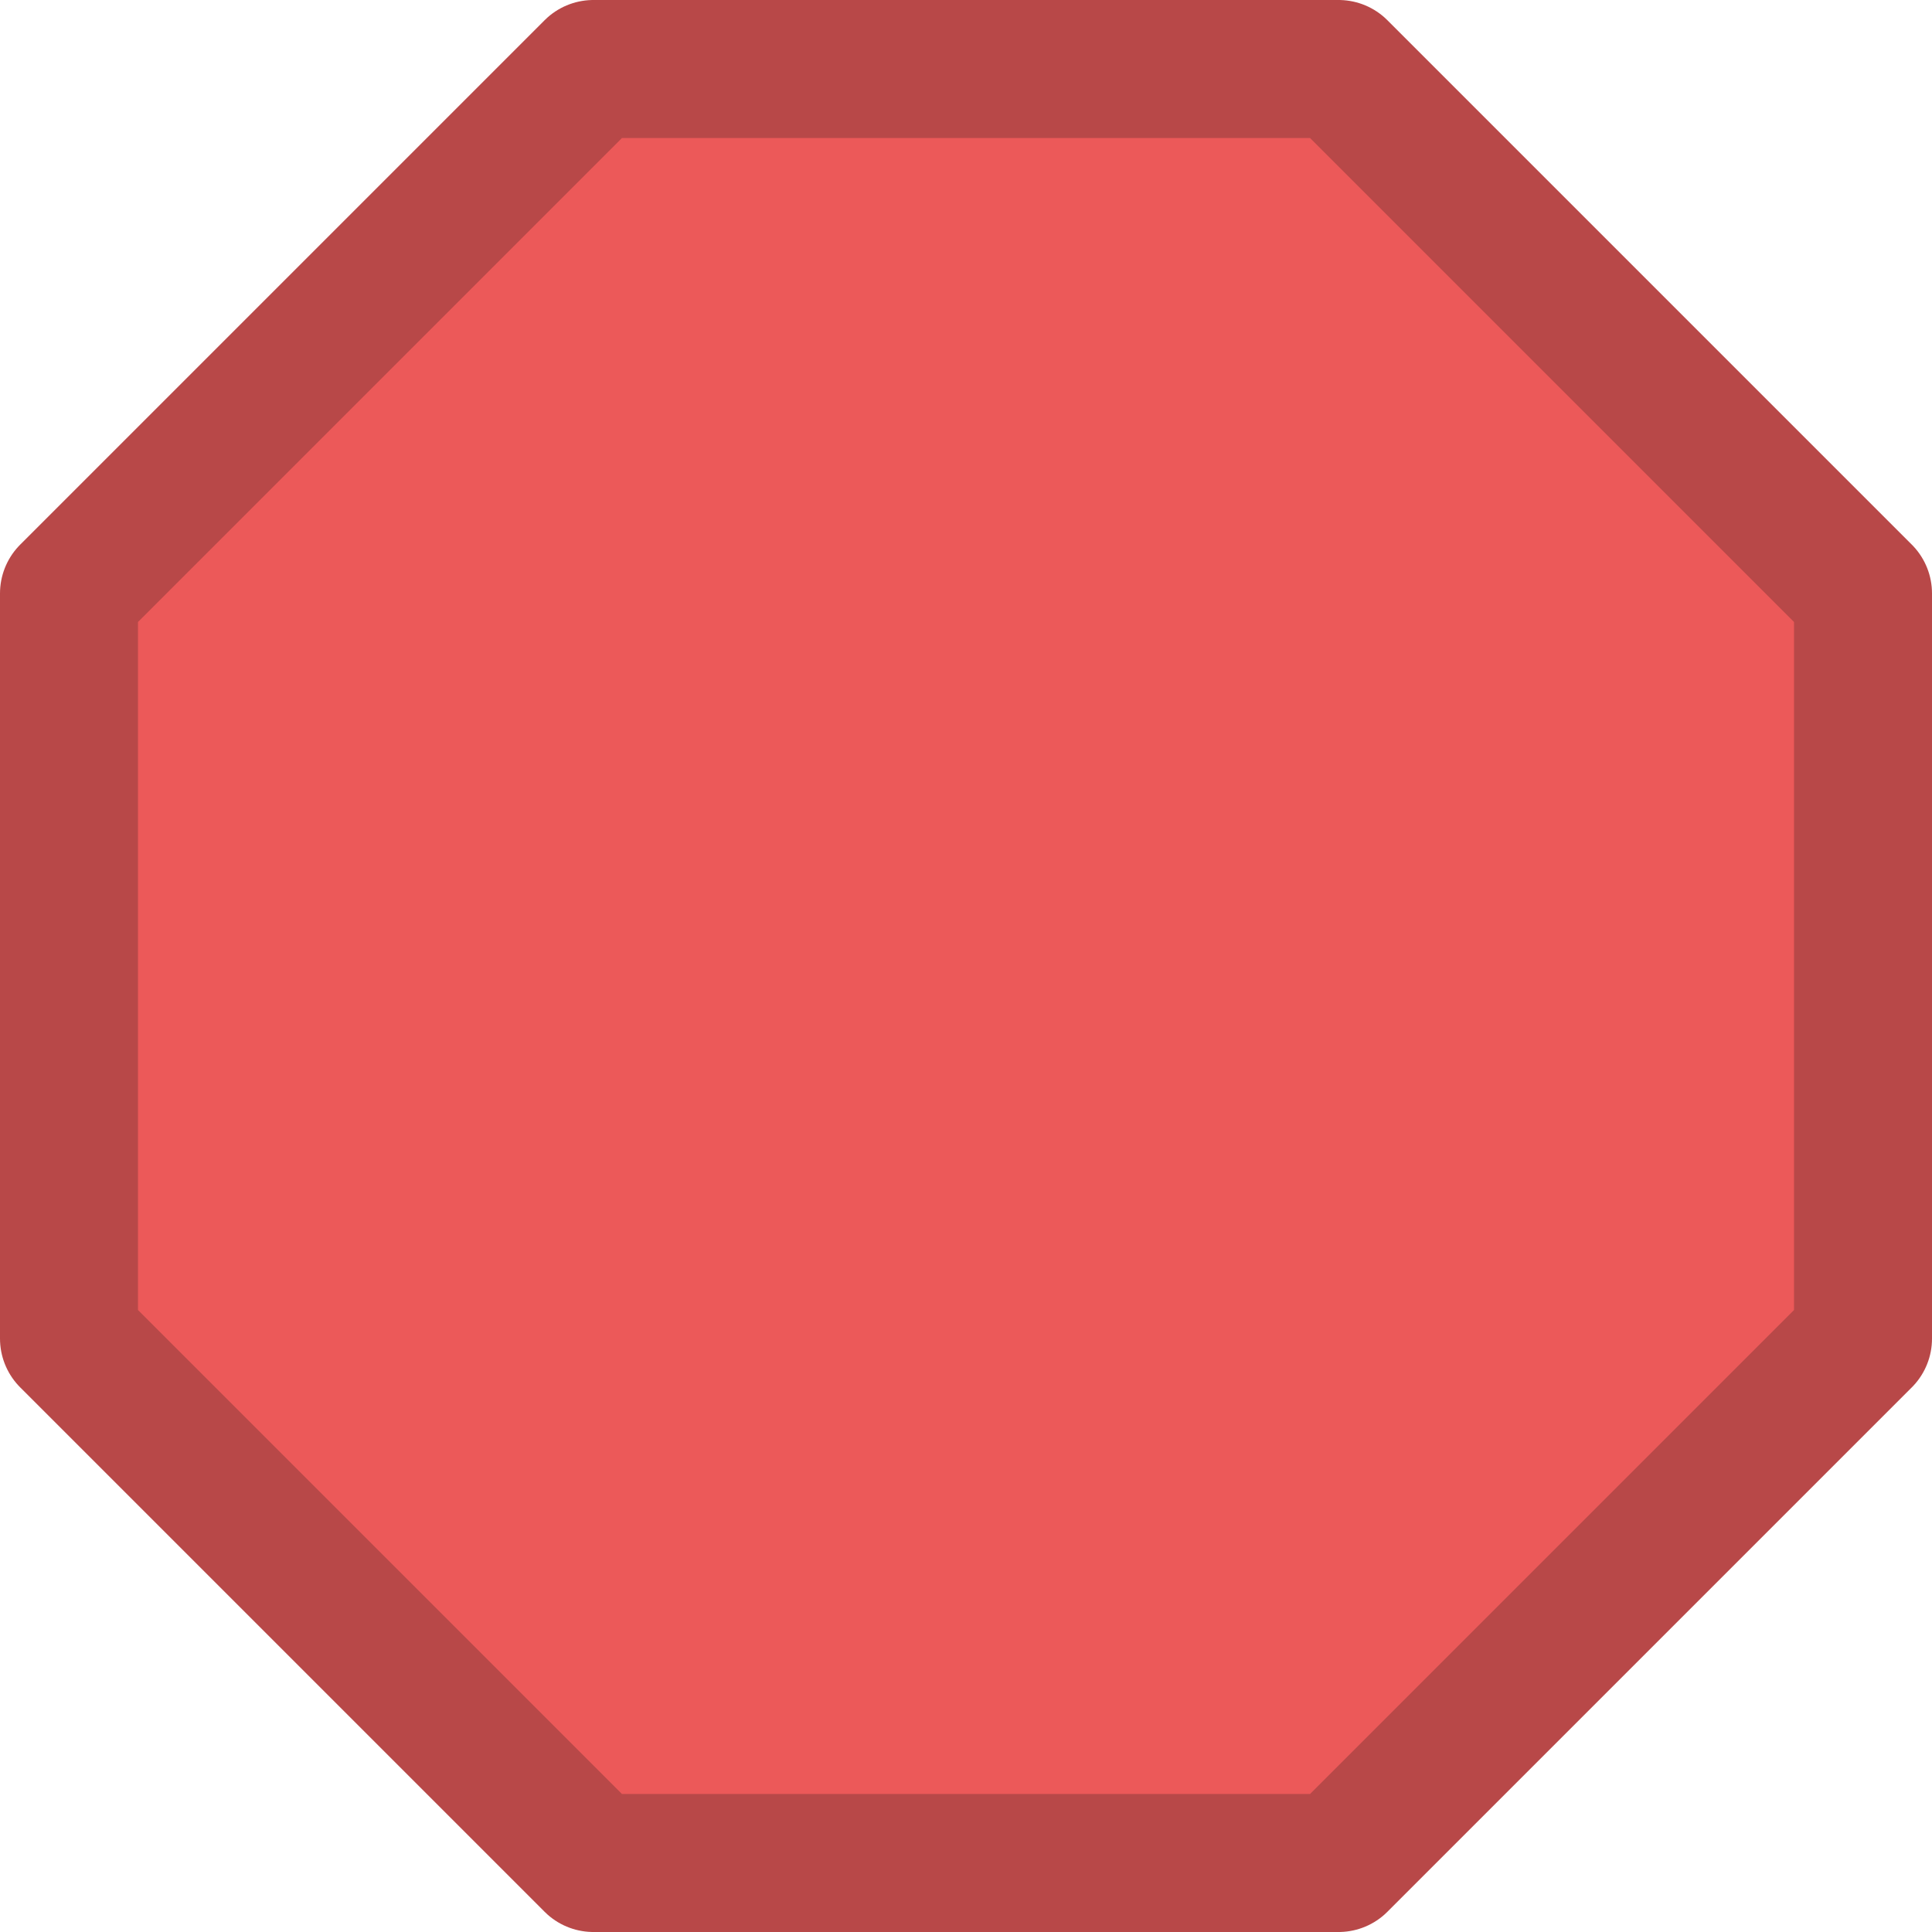
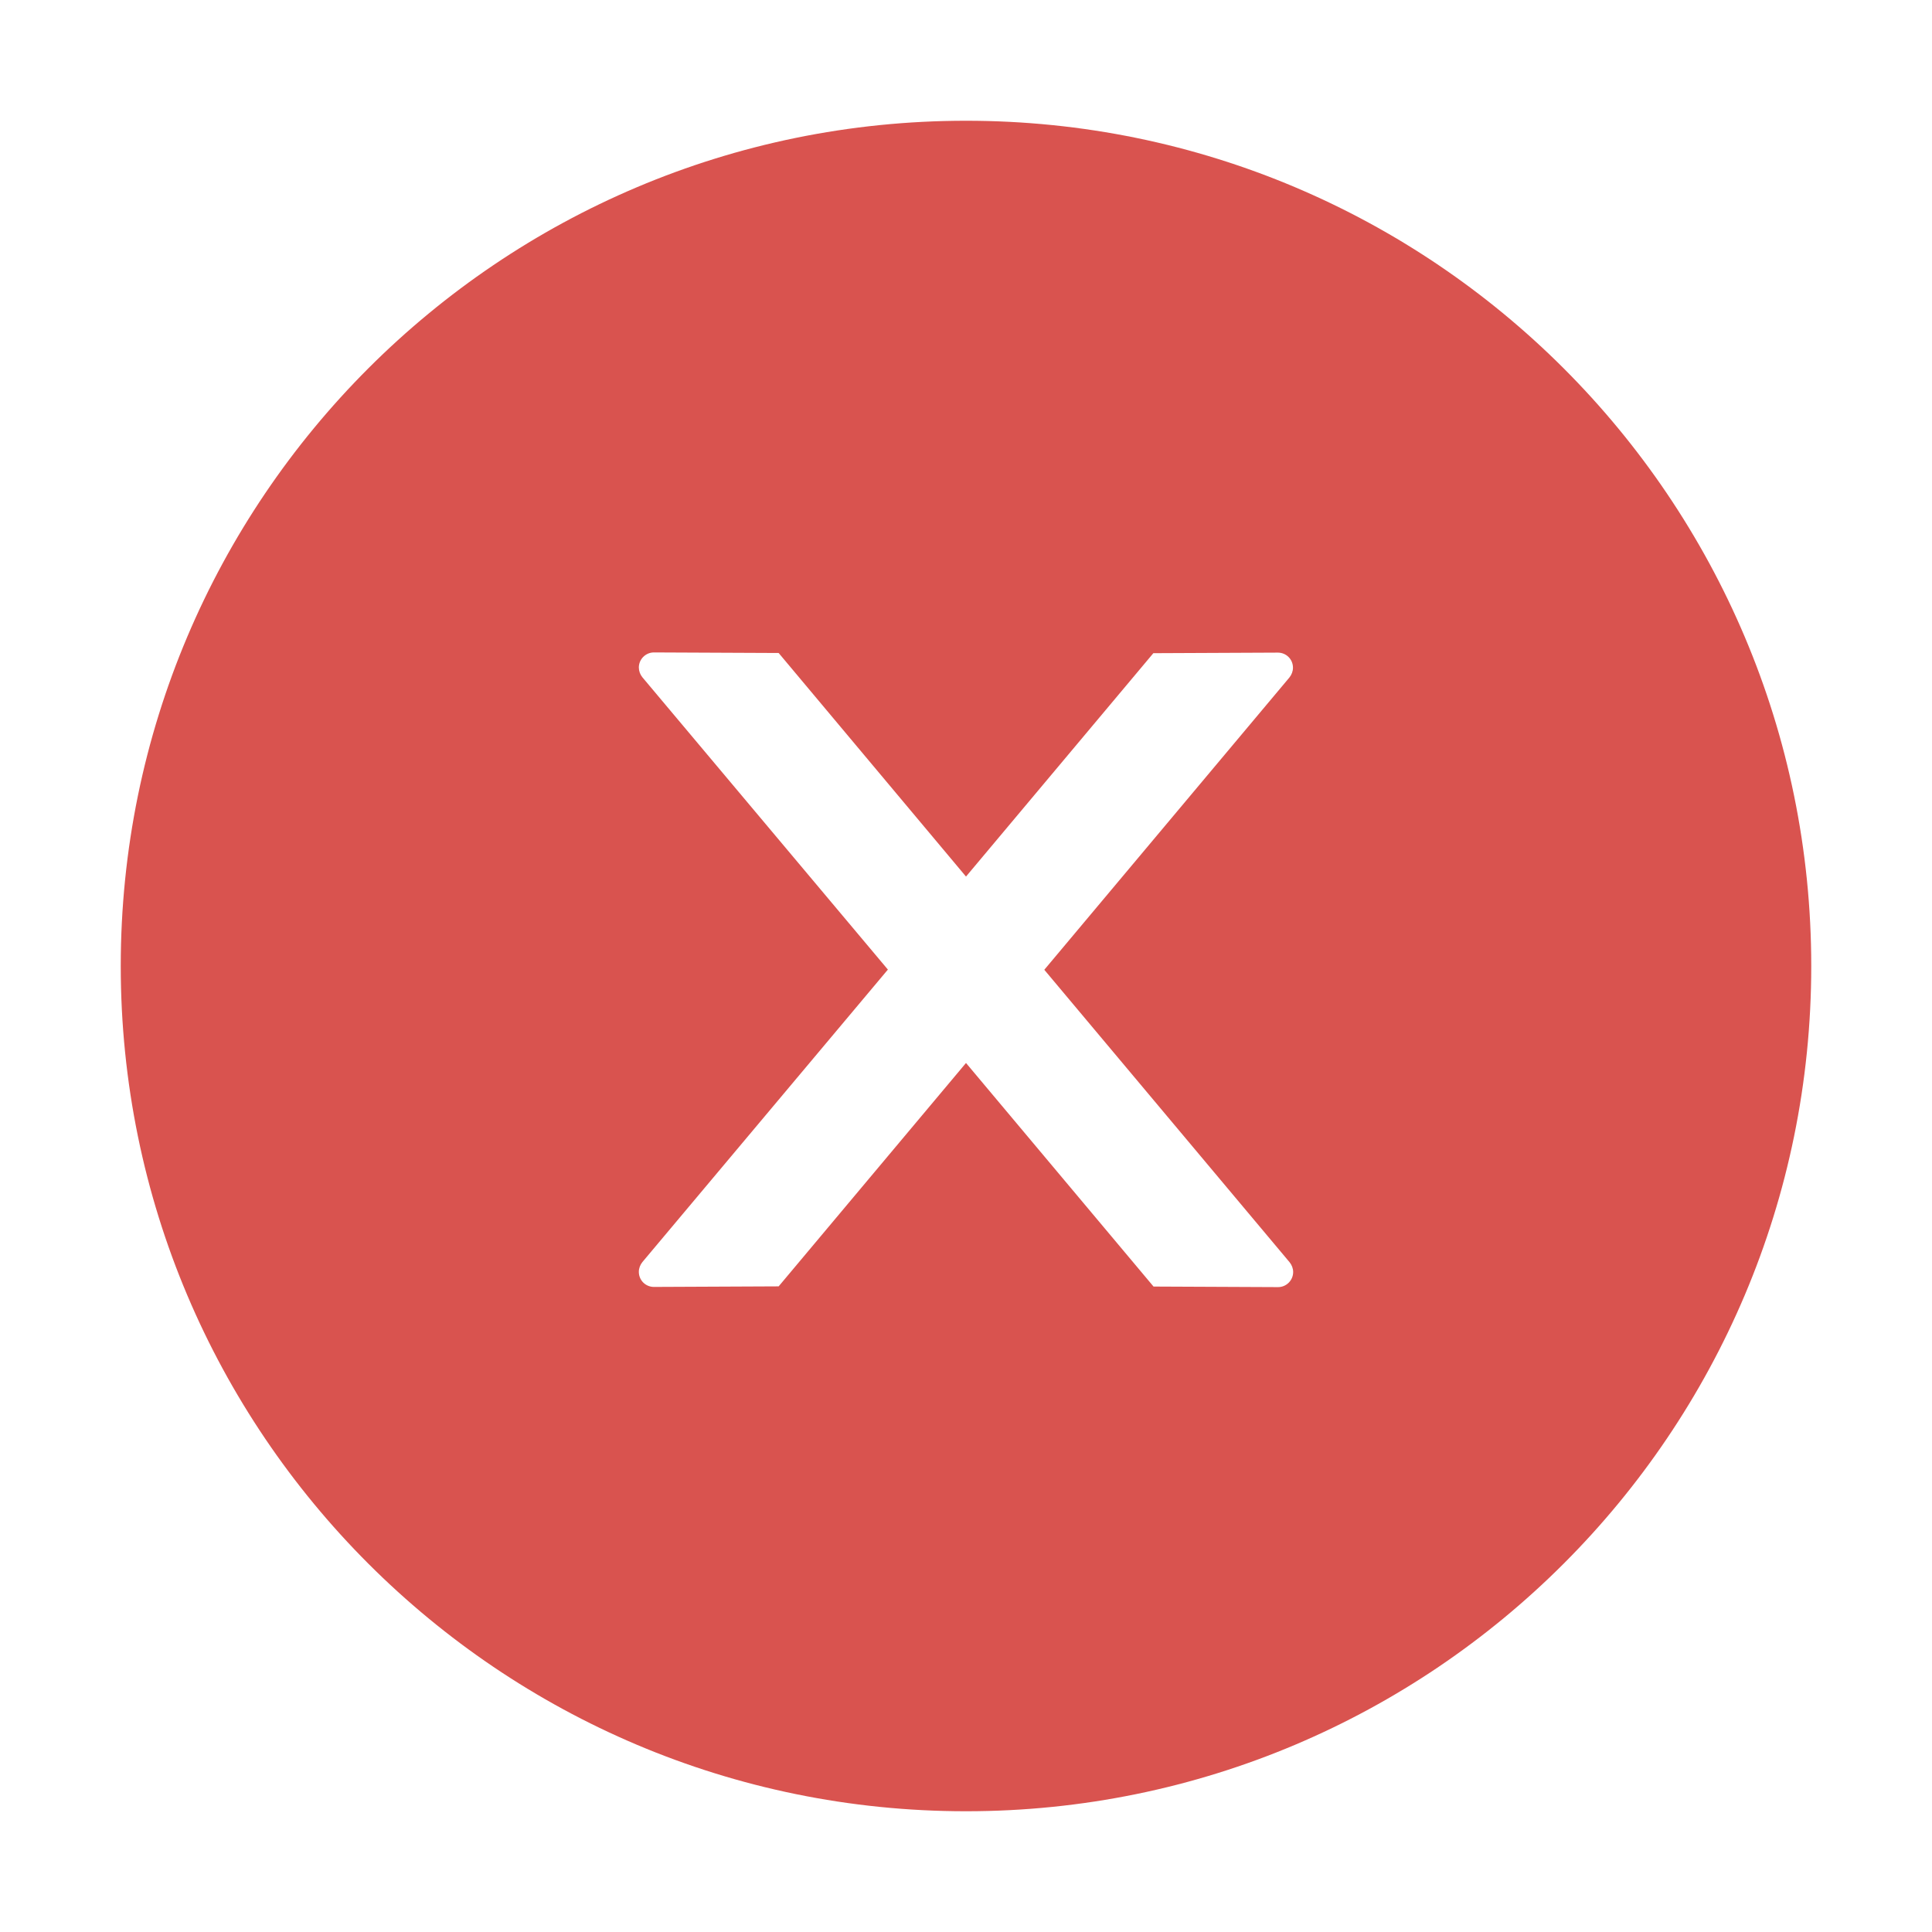
- <svg xmlns="http://www.w3.org/2000/svg" version="1.1" id="Layer_1" x="0px" y="0px" viewBox="0 0 14 14" style="enable-background:new 0 0 14 14;" xml:space="preserve">
-   <style type="text/css">
- 	.st0{fill:#EC5959;stroke:#B84848;stroke-linecap:round;stroke-linejoin:round;stroke-miterlimit:10;}
- </style>
-   <polygon class="st0" points="4.3,0.5 9.7,0.5 13.5,4.3 13.5,9.7 9.7,13.5 4.3,13.5 0.5,9.7 0.5,4.3 " />
+ <svg xmlns="http://www.w3.org/2000/svg" class="icon" viewBox="0 0 1024 1024" fill="#d9534f" width="48" height="48">
+   <path d="M512 64C264.6 64 64 264.6 64 512s200.6 448 448 448 448-200.6 448-448S759.4 64 512 64zm165.4 618.2l-66-.3L512 563.4l-99.3 118.4-66.1.3c-4.4 0-8-3.5-8-8 0-1.9.7-3.7 1.9-5.2l130.1-155L340.5 359a8.32 8.32 0 0 1-1.9-5.2c0-4.4 3.6-8 8-8l66.1.3L512 464.6l99.3-118.4 66-.3c4.4 0 8 3.5 8 8 0 1.9-.7 3.7-1.9 5.2L553.5 514l130 155c1.2 1.5 1.9 3.3 1.9 5.2 0 4.4-3.6 8-8 8z" />
</svg>
